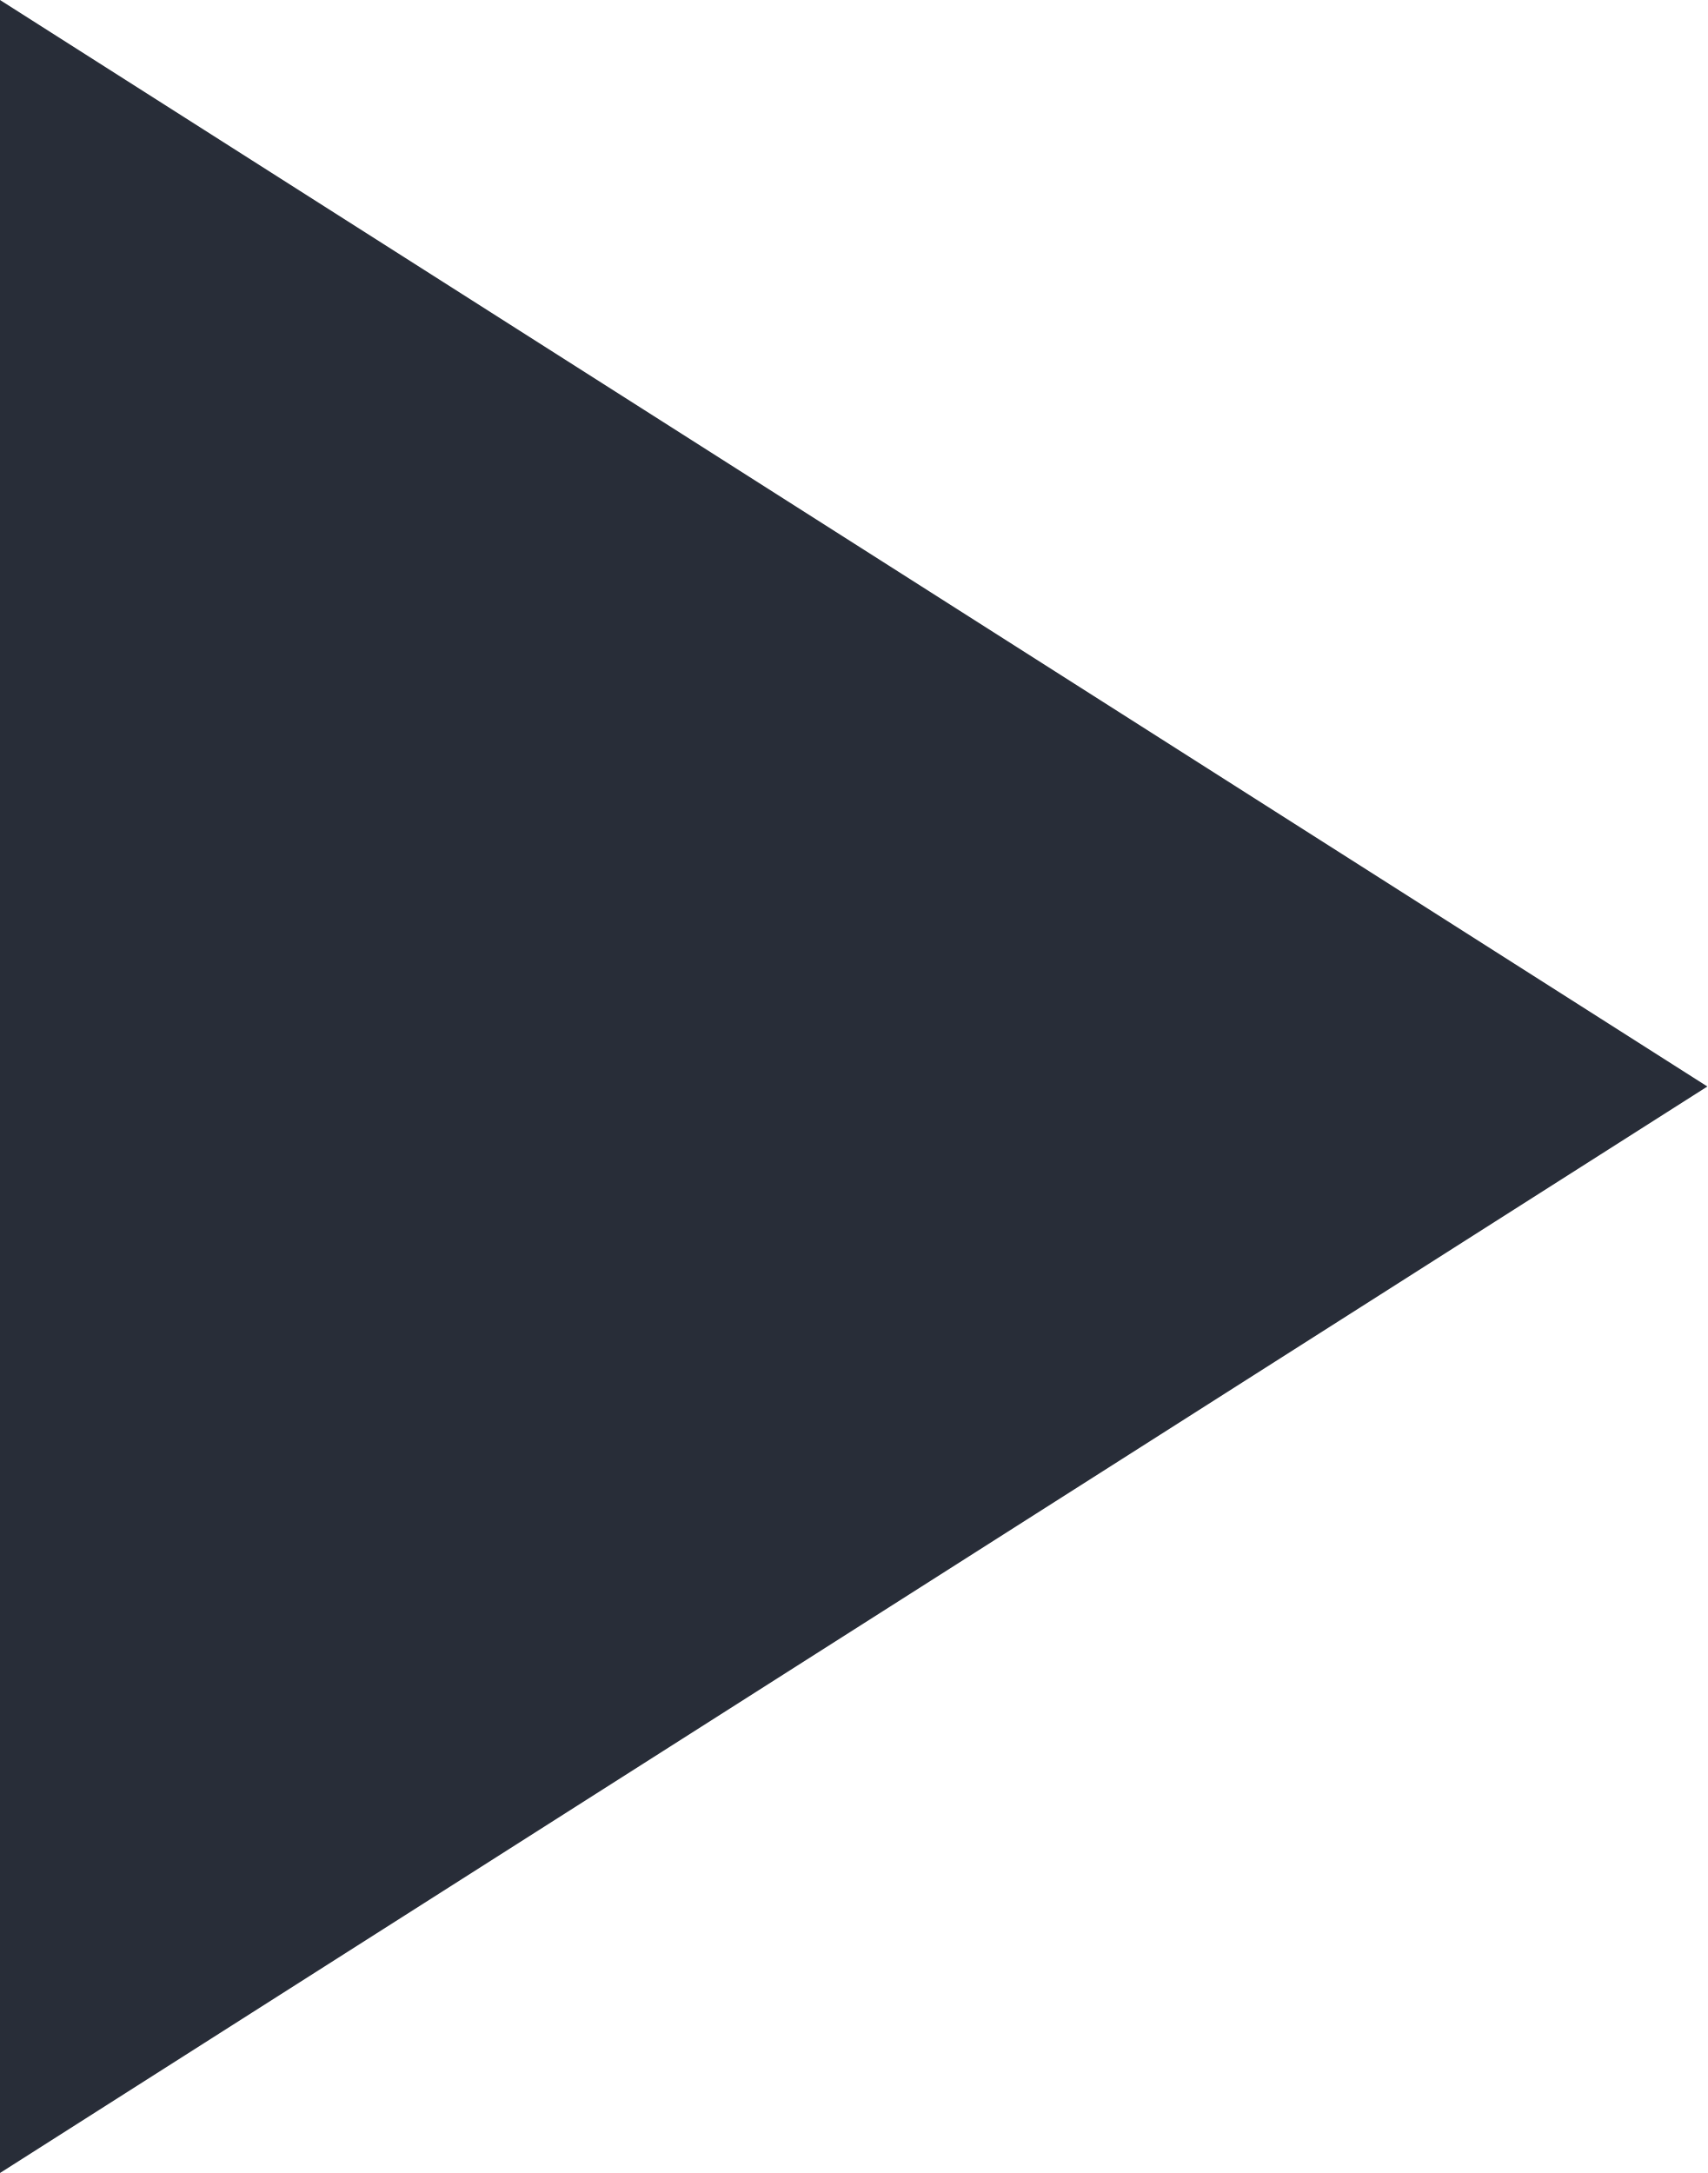
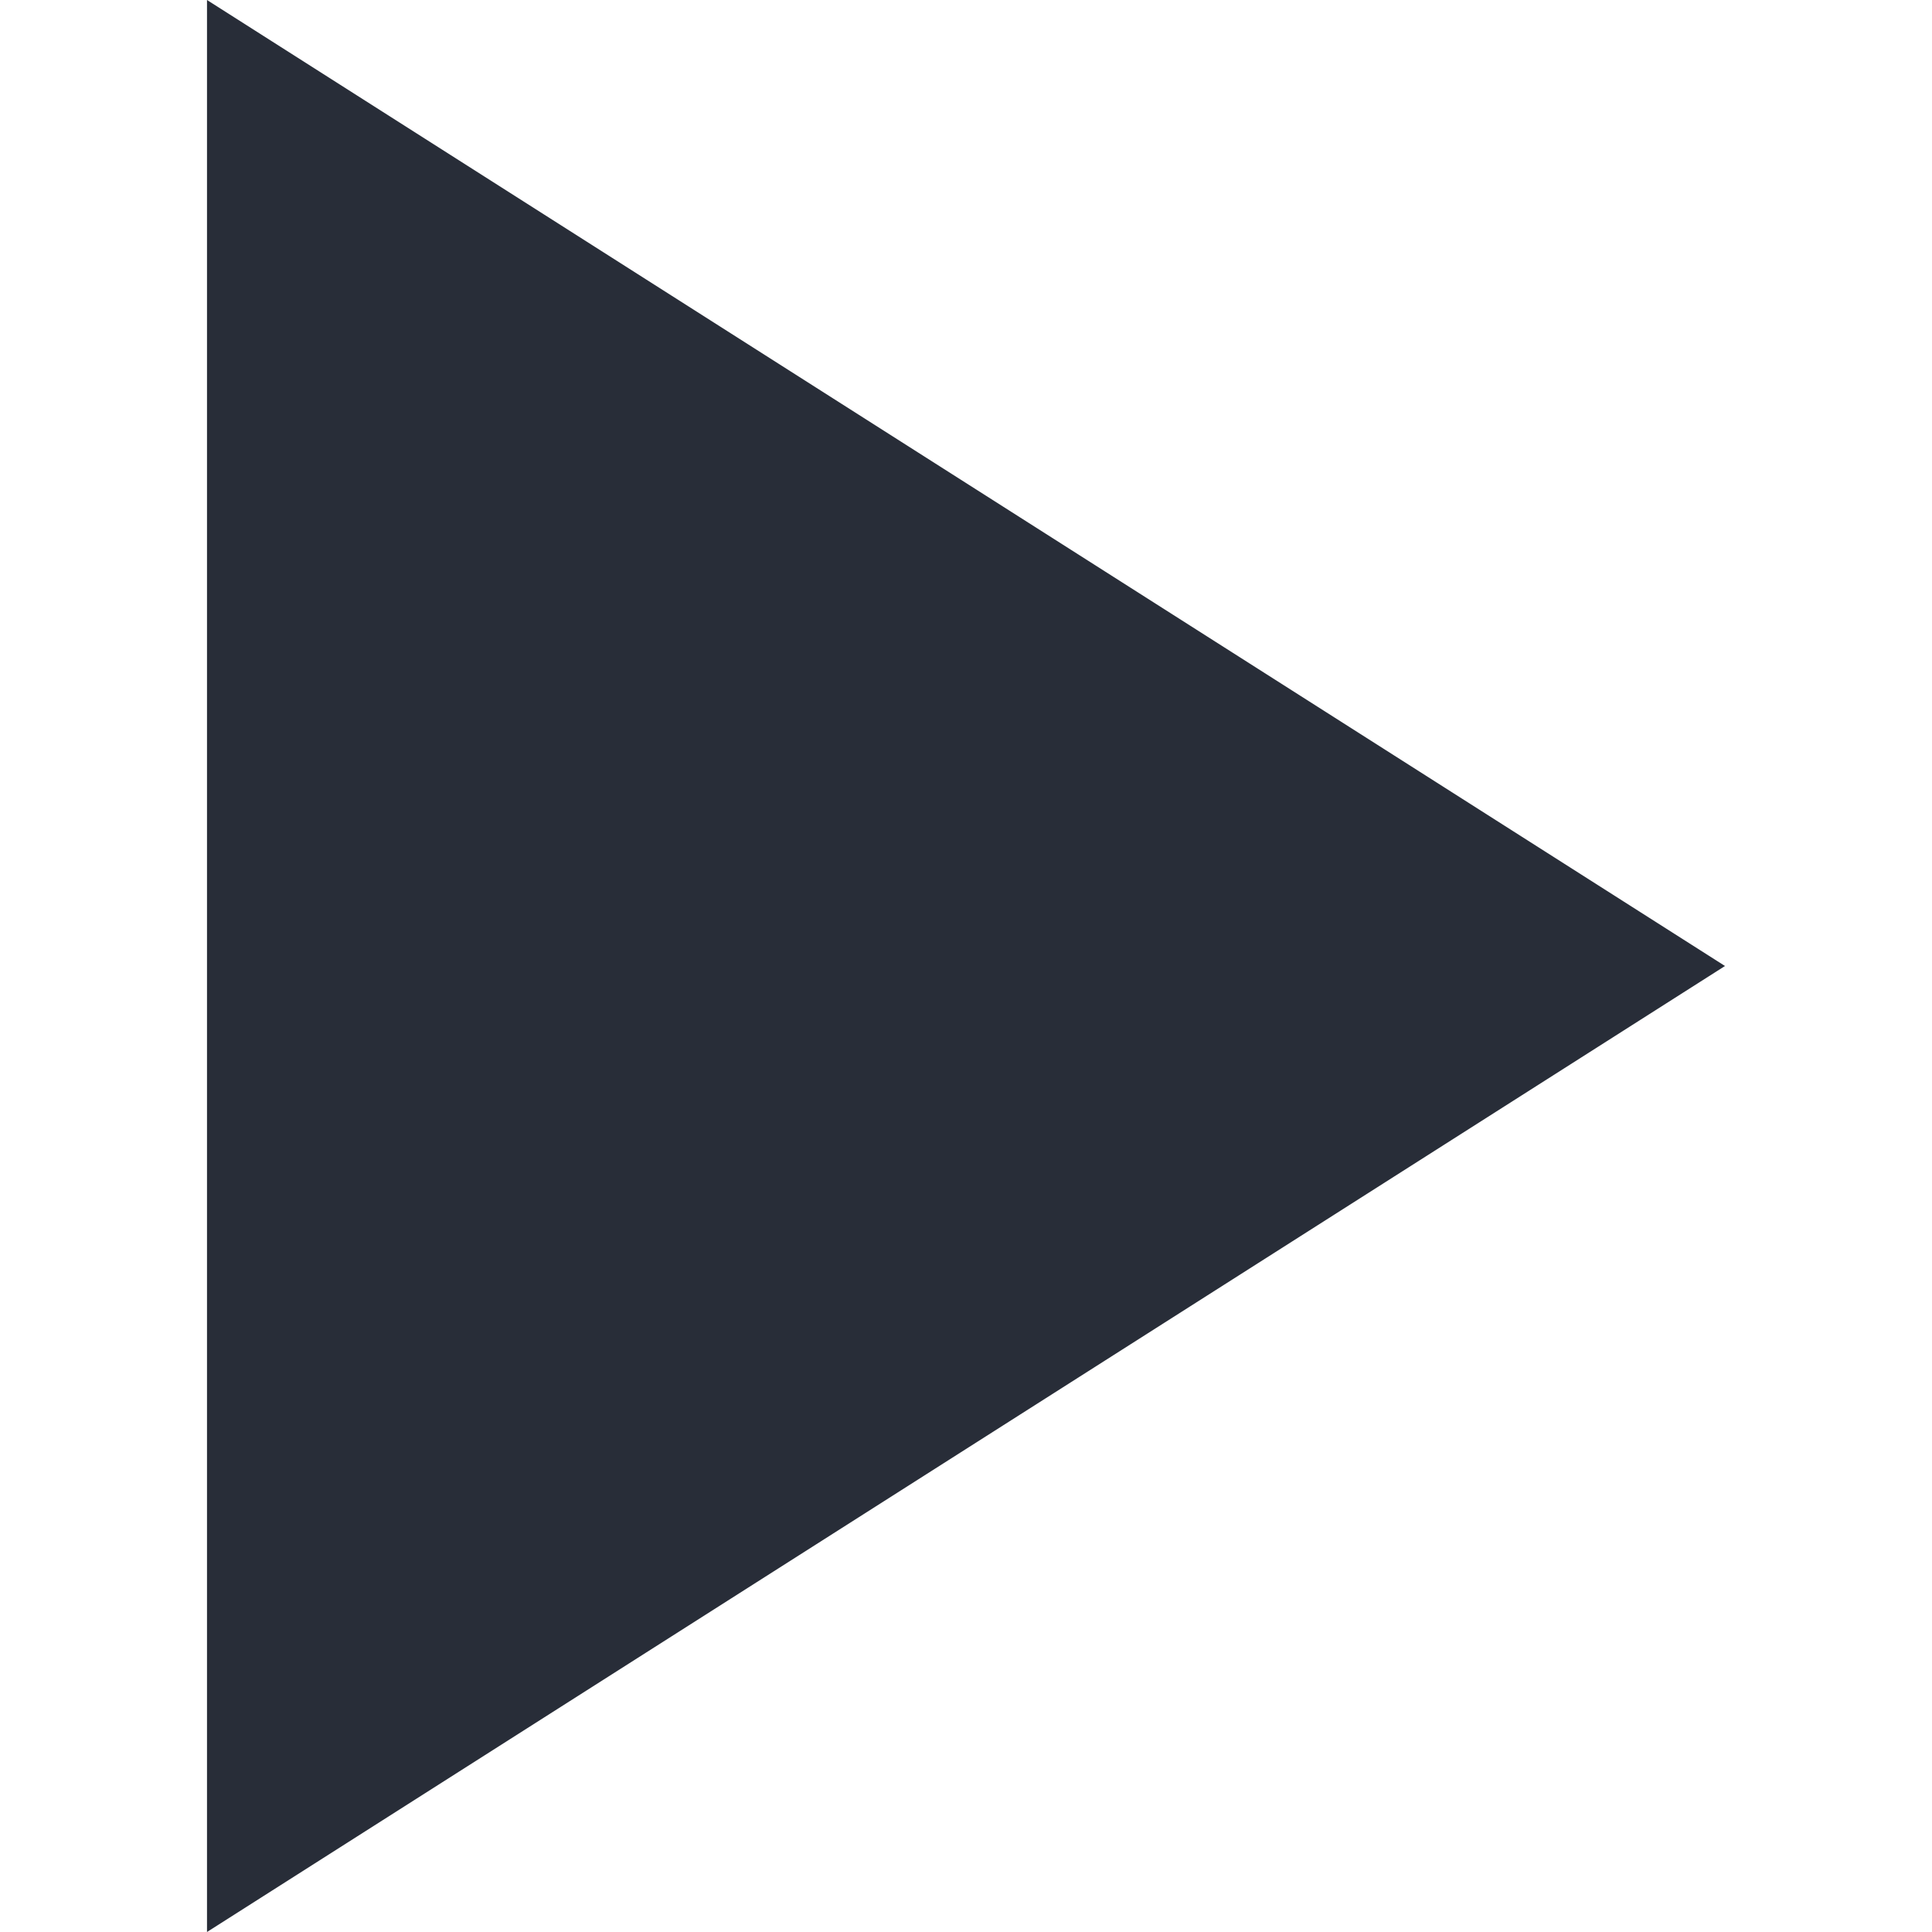
- <svg xmlns="http://www.w3.org/2000/svg" width="11px" height="14px" viewBox="0 0 11 14" version="1.1">
+ <svg xmlns="http://www.w3.org/2000/svg" width="32px" height="32px" viewBox="0 0 11 14" version="1.1">
  <defs />
  <g id="Page-1" stroke="none" stroke-width="1" fill="none" fill-rule="evenodd">
    <g id="02-KSG-icons" transform="translate(-265, -519)" fill="#282D38">
      <polygon id="run" points="265 519 265 533 276 526" />
    </g>
  </g>
</svg>
